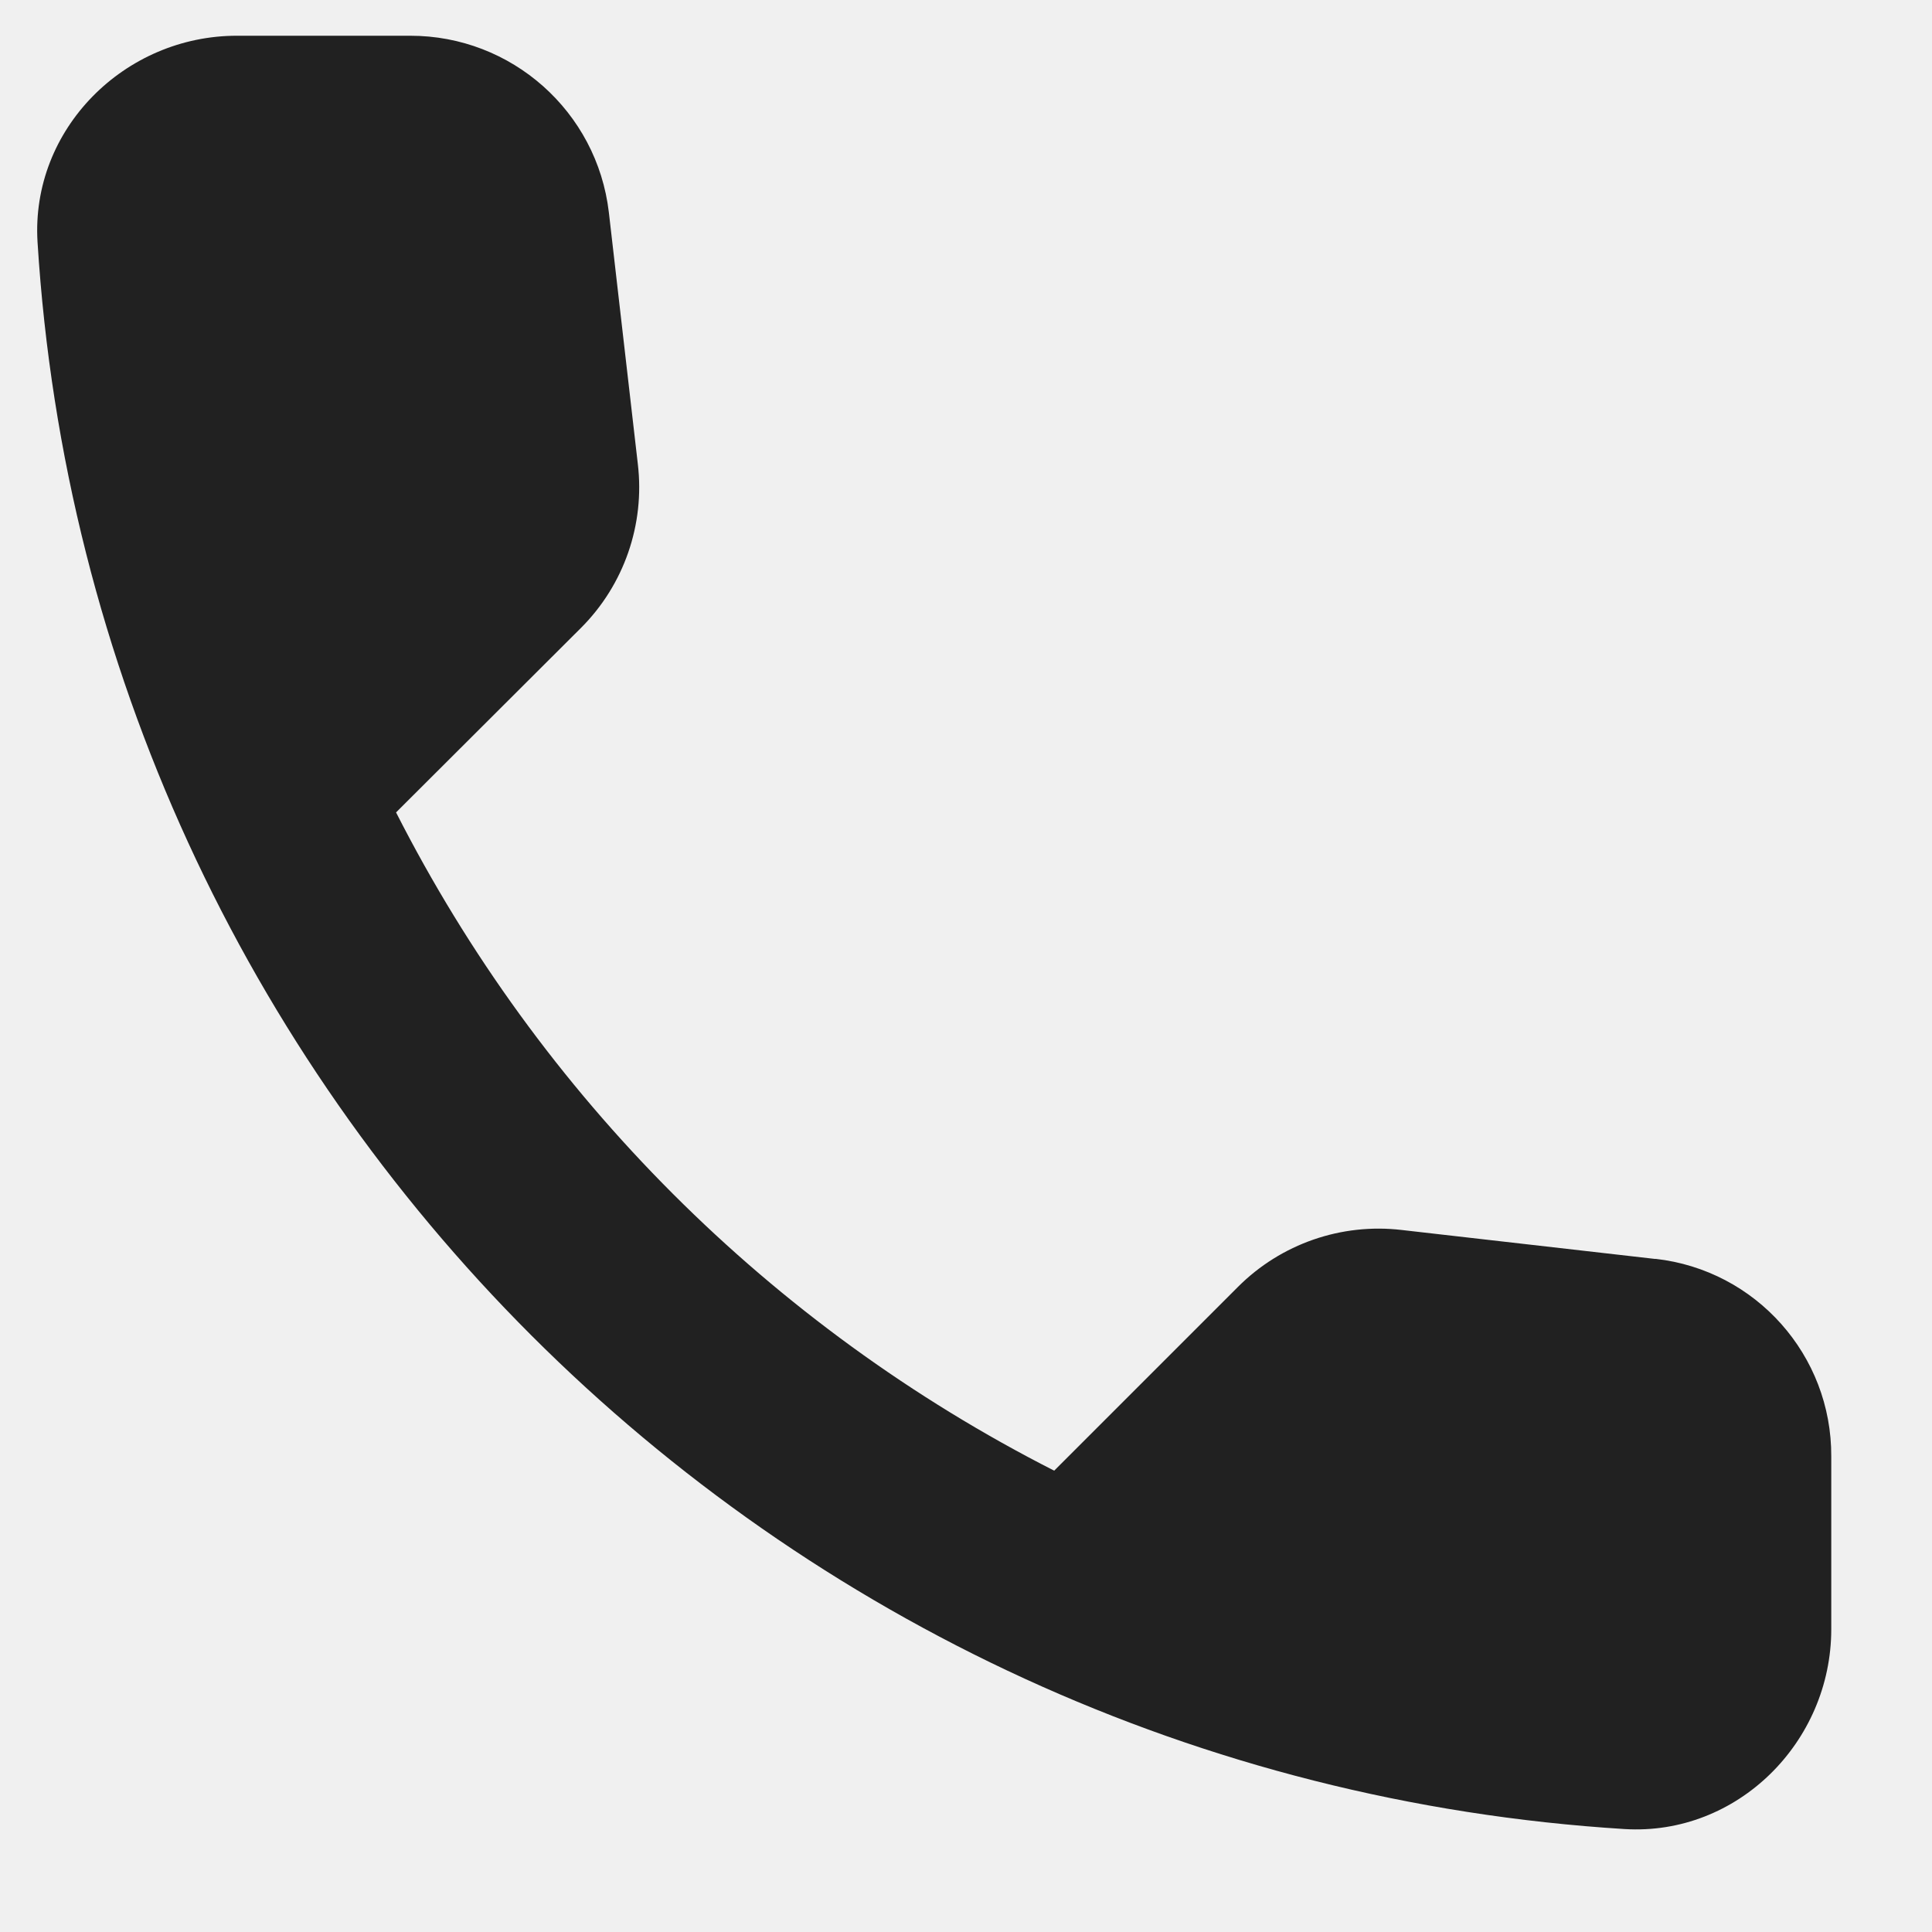
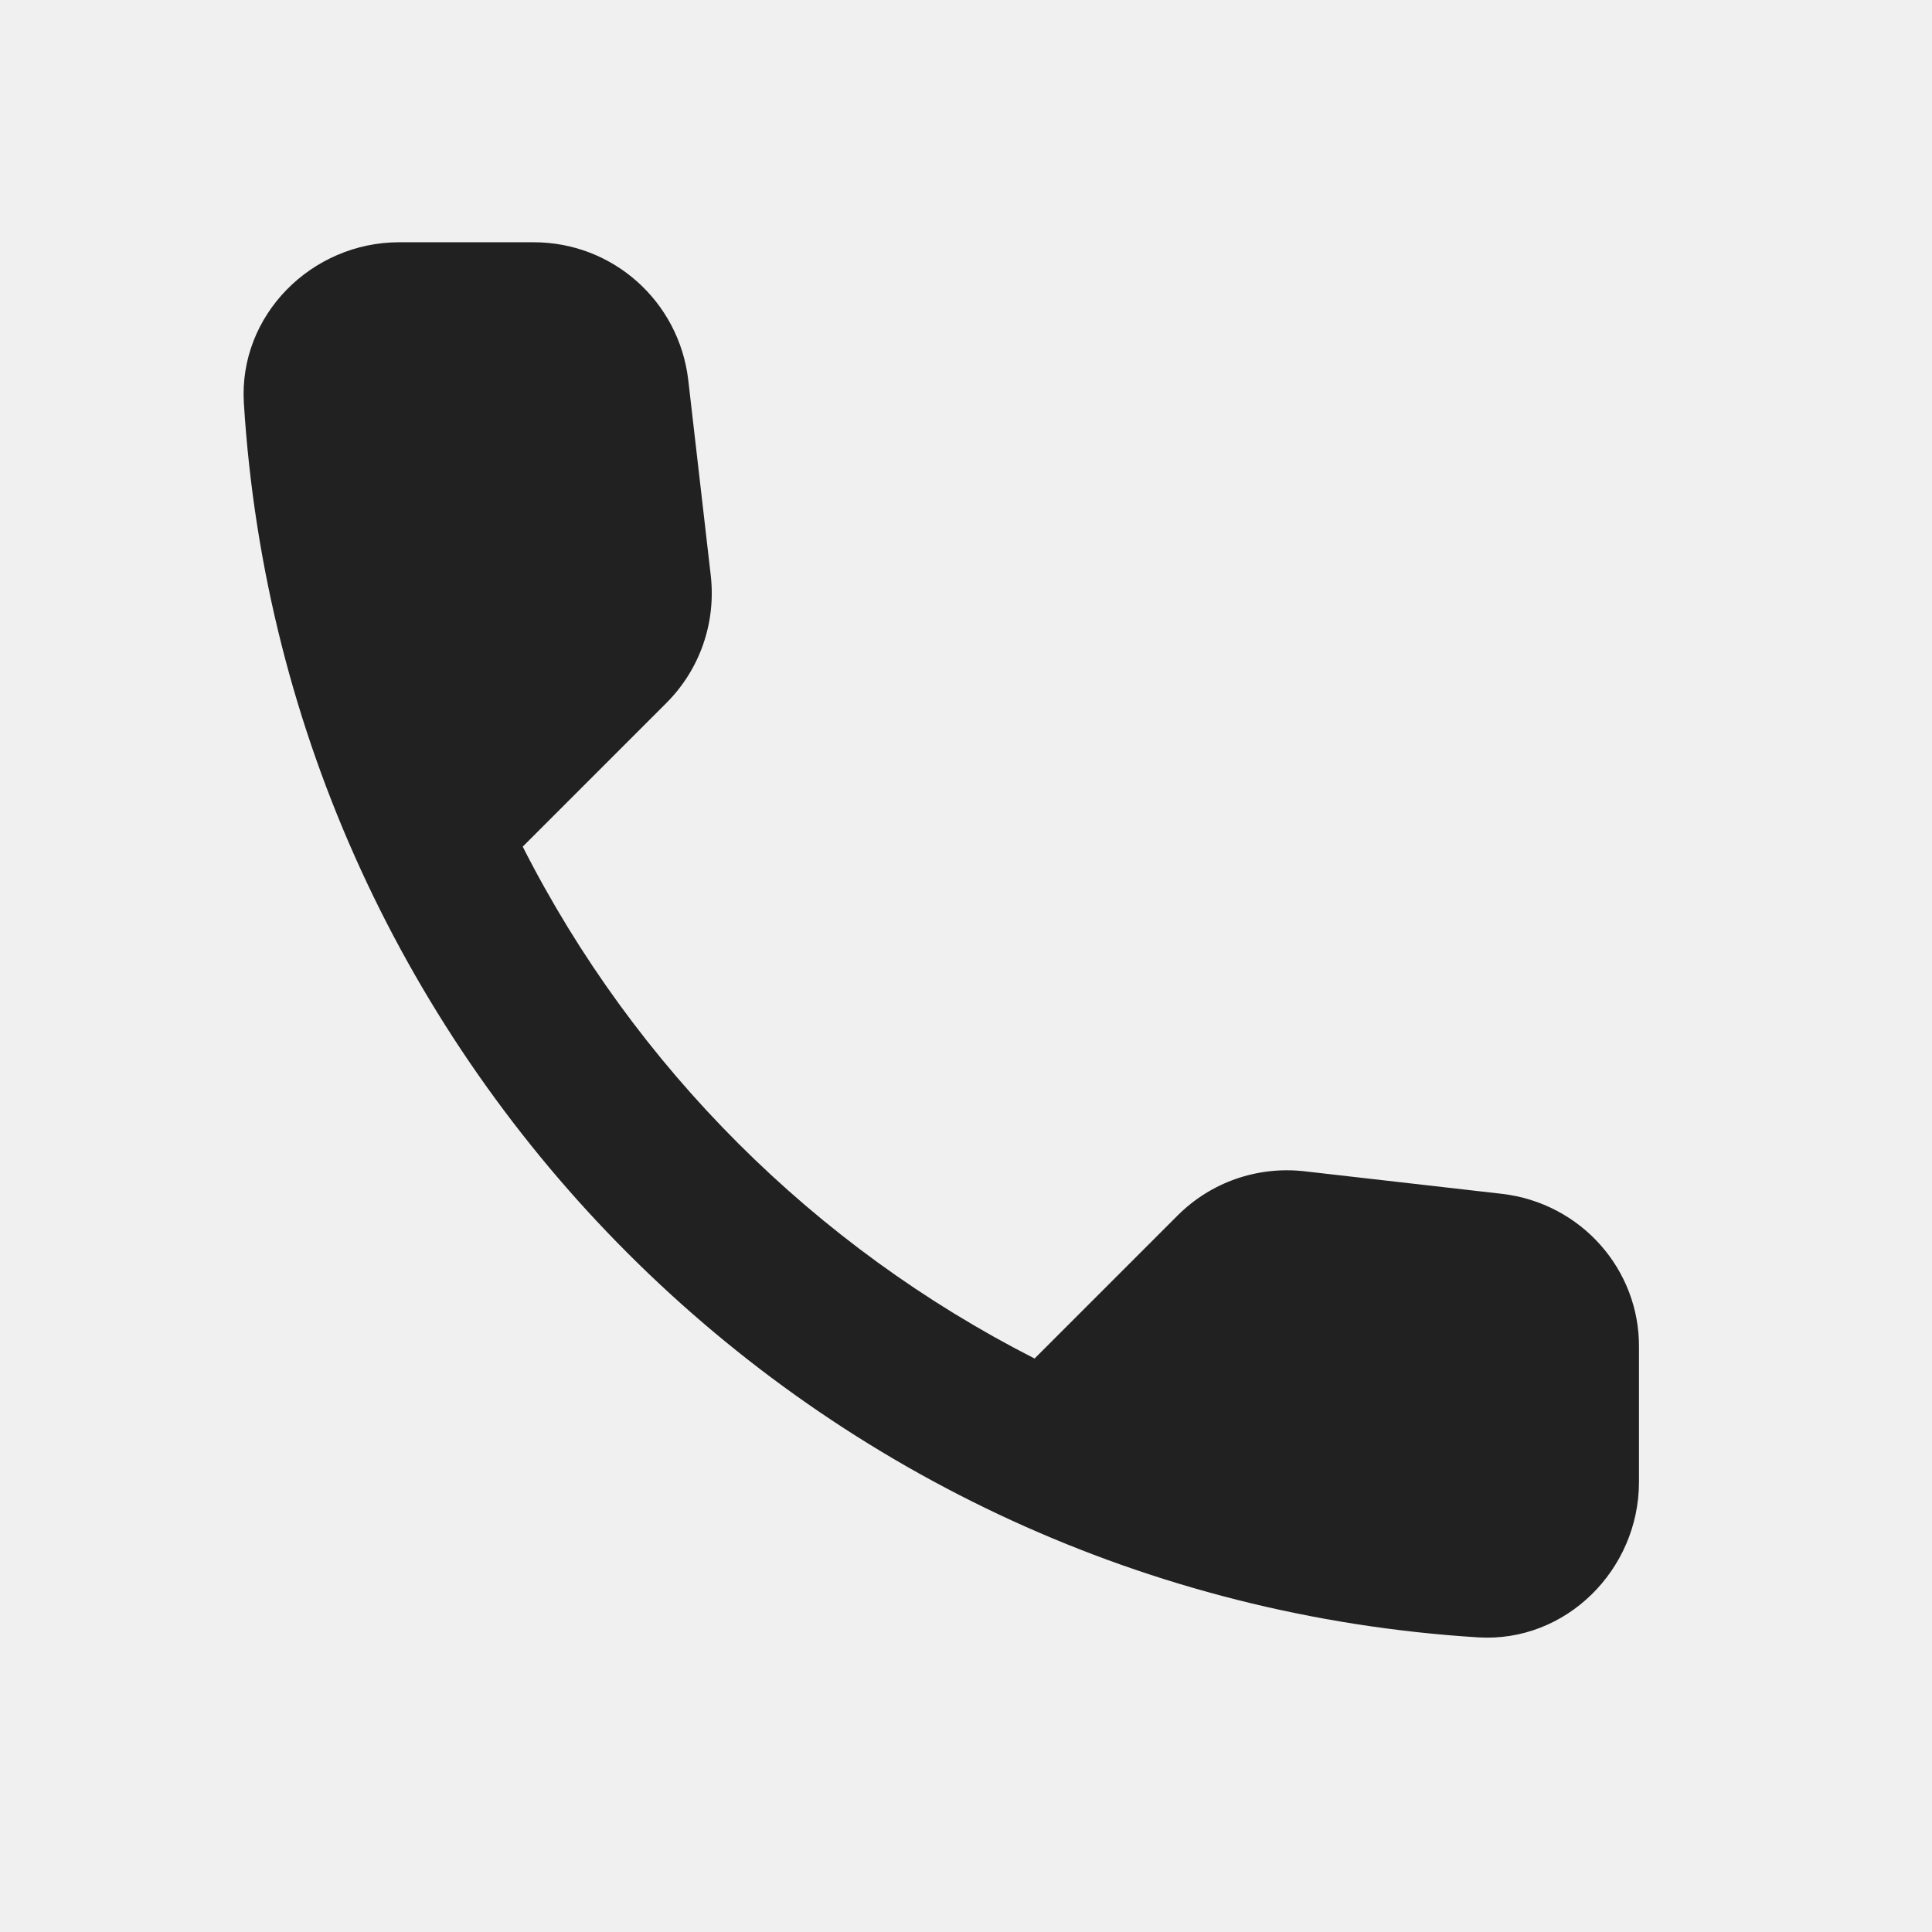
- <svg xmlns="http://www.w3.org/2000/svg" width="14" height="14" fill="none">
-   <path d="m11.996 9.123-1.838-.21a1.44 1.44 0 0 0-1.187.412l-1.332 1.332a10.888 10.888 0 0 1-4.769-4.77L4.21 4.55a1.44 1.44 0 0 0 .412-1.187l-.21-1.824a1.448 1.448 0 0 0-1.44-1.28H1.72C.902.257.222.937.272 1.754c.384 6.18 5.327 11.116 11.5 11.5.817.05 1.498-.63 1.498-1.448v-1.252a1.434 1.434 0 0 0-1.274-1.432Z" fill="#212121" />
+ <svg xmlns="http://www.w3.org/2000/svg" width="18" height="18" viewBox="0 0 18 18" fill="none">
+   <g clip-path="url(#clip0_3_7004)">
+     <path d="M13.996 11.123L12.158 10.913C11.716 10.862 11.282 11.014 10.971 11.325L9.639 12.657C7.591 11.615 5.913 9.943 4.87 7.888L6.209 6.549C6.52 6.238 6.672 5.803 6.622 5.362L6.412 3.538C6.325 2.807 5.71 2.257 4.972 2.257H3.72C2.902 2.257 2.222 2.938 2.272 3.755C2.656 9.936 7.599 14.871 13.772 15.255C14.589 15.305 15.27 14.625 15.27 13.807V12.556C15.277 11.825 14.727 11.209 13.996 11.123Z" fill="#212121" />
+   </g>
+   <defs>
+     <clipPath id="clip0_3_7004">
+       <rect width="18" height="18" fill="white" />
+     </clipPath>
+   </defs>
</svg>
